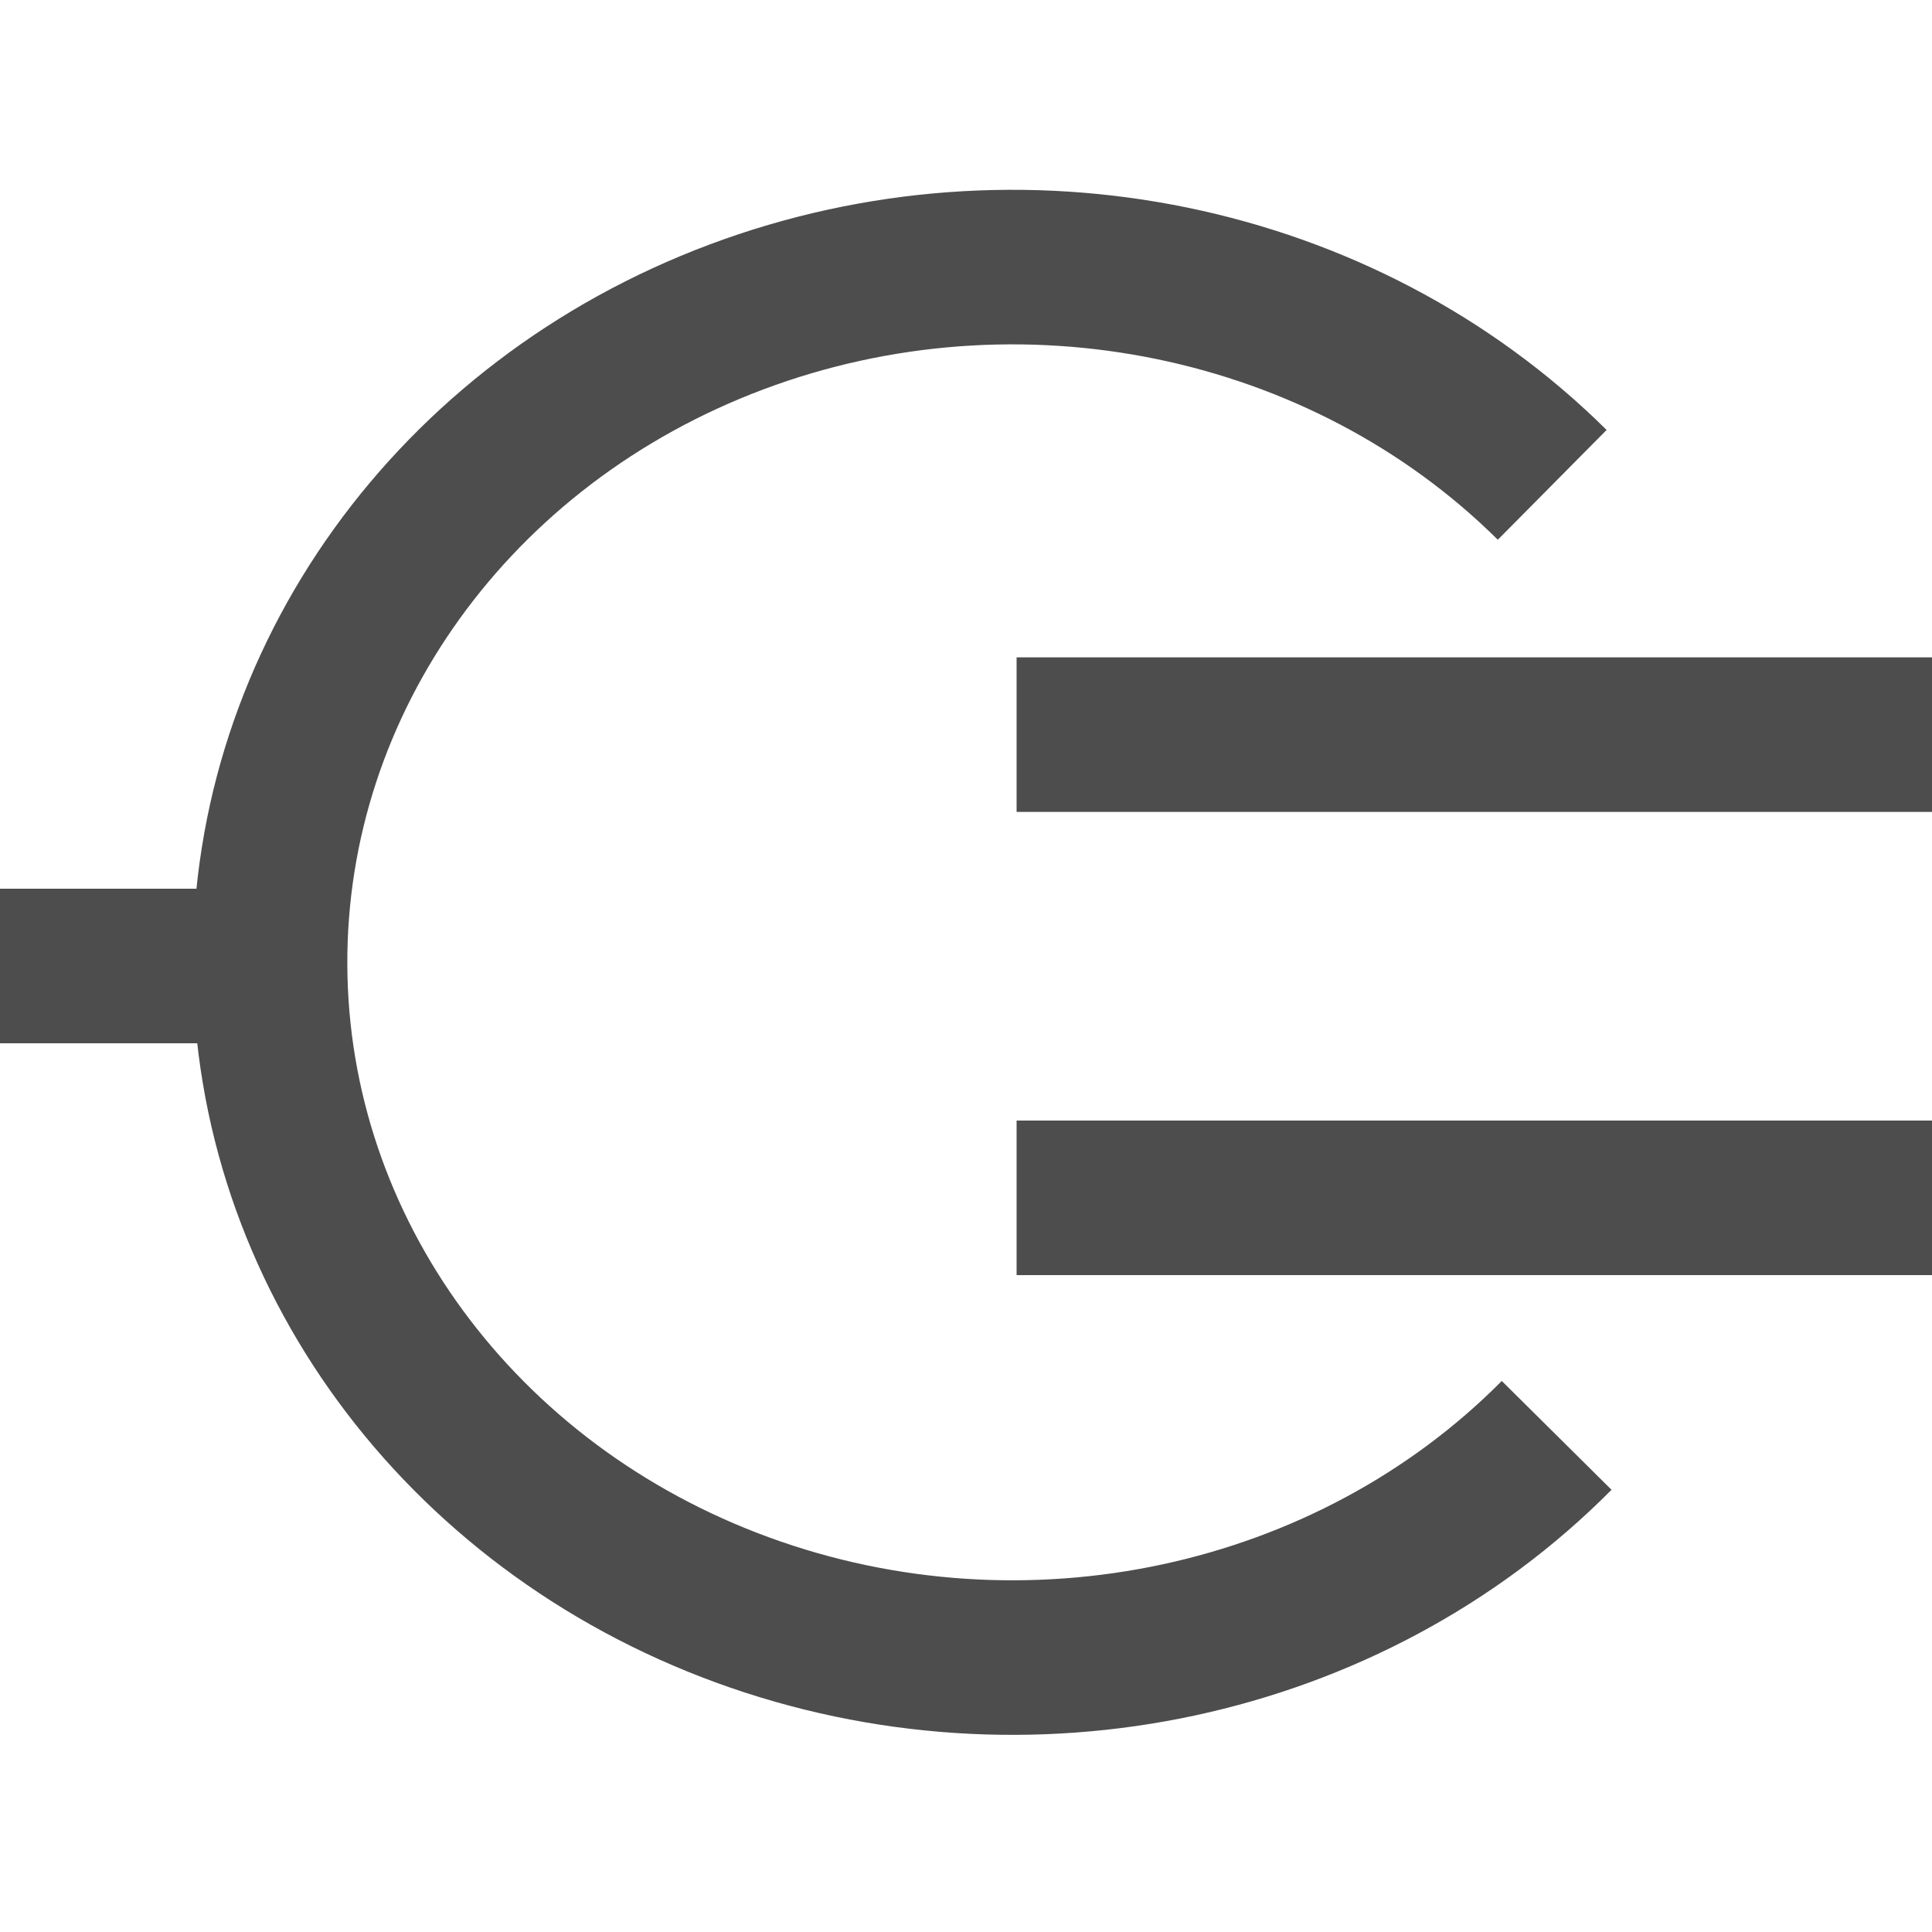
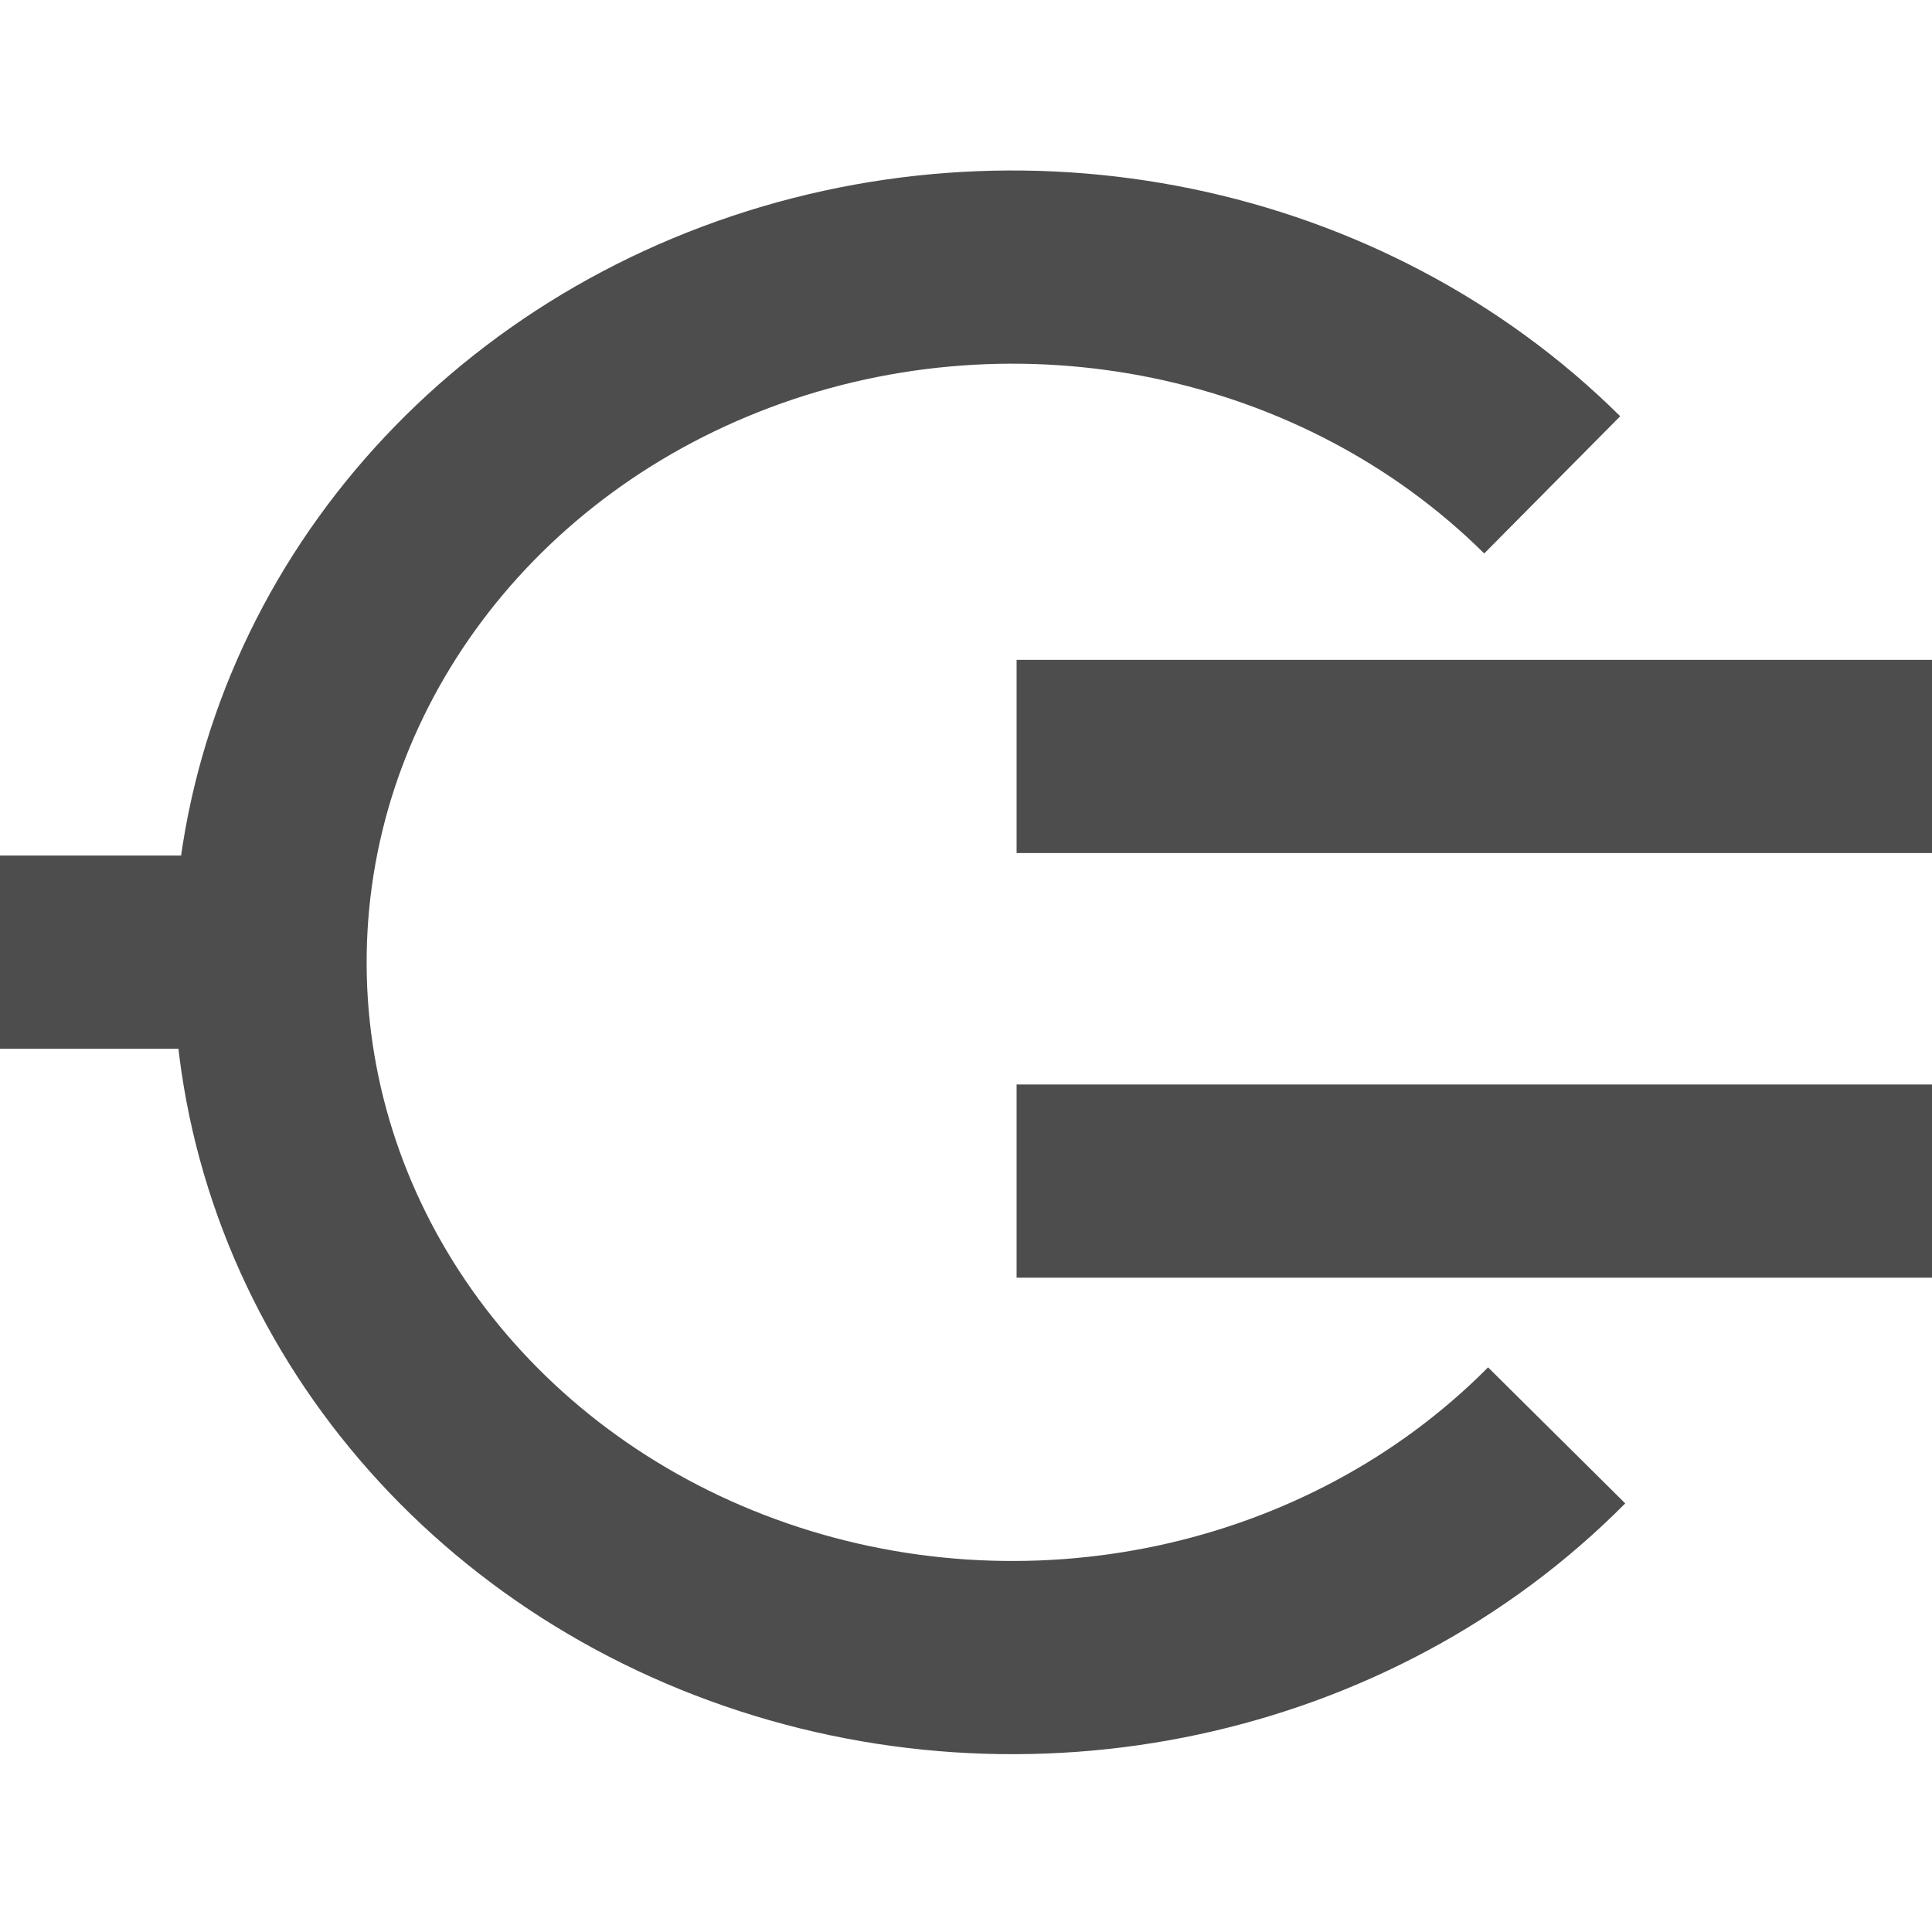
<svg xmlns="http://www.w3.org/2000/svg" xmlns:ns1="http://www.openswatchbook.org/uri/2009/osb" width="100mm" height="100mm" viewBox="0 0 354.331 354.331" id="svg2" version="1.1">
  <defs id="defs4">
    <linearGradient id="linearGradient5623" ns1:paint="solid">
      <stop style="stop-color:#4d4d4d;stop-opacity:1;" offset="0" id="stop5625" />
    </linearGradient>
  </defs>
  <g id="layer1" transform="translate(0,-698.0315)" style="display:inline">
-     <path style="opacity:1;fill:none;fill-opacity:1;fill-rule:nonzero;stroke:#4d4d4d;stroke-width:28.346;stroke-linecap:butt;stroke-linejoin:bevel;stroke-miterlimit:0.2;stroke-dasharray:none;stroke-dashoffset:0;stroke-opacity:1" id="path4144" d="M 285.492,961.281 A 136.175,127.505 0 0 1 136.206,993.31 136.175,127.505 0 0 1 49.526,875.083 136.175,127.505 0 0 1 135.097,756.15 136.175,127.505 0 0 1 284.677,786.953" />
-     <rect style="opacity:1;fill:#4d4d4d;fill-opacity:1;fill-rule:nonzero;stroke:none;stroke-width:28.346;stroke-linecap:butt;stroke-linejoin:bevel;stroke-miterlimit:0.2;stroke-dasharray:none;stroke-dashoffset:0;stroke-opacity:1" id="rect4171" width="63.496" height="28.346" x="3.9063005e-07" y="861.024" rx="1.3454901e-06" ry="1.3454901e-06" />
-     <rect style="display:inline;opacity:1;fill:#4d4d4d;fill-opacity:1;fill-rule:nonzero;stroke:none;stroke-width:28.346;stroke-linecap:butt;stroke-linejoin:bevel;stroke-miterlimit:0.2;stroke-dasharray:none;stroke-dashoffset:0;stroke-opacity:1" id="rect4171-3" width="168.552" height="28.346" x="186.445" y="818.591" rx="1.3454901e-06" ry="1.3454901e-06" />
-     <rect style="display:inline;opacity:1;fill:#4d4d4d;fill-opacity:1;fill-rule:nonzero;stroke:none;stroke-width:28.346;stroke-linecap:butt;stroke-linejoin:bevel;stroke-miterlimit:0.2;stroke-dasharray:none;stroke-dashoffset:0;stroke-opacity:1" id="rect4171-0" width="169.561" height="28.346" x="186.445" y="903.543" rx="1.3454901e-06" ry="1.3454901e-06" />
+     <path style="opacity:1;fill:none;fill-opacity:1;fill-rule:nonzero;stroke:#4d4d4d;stroke-width:35.433;stroke-linecap:butt;stroke-linejoin:bevel;stroke-miterlimit:0.2;stroke-dasharray:none;stroke-dashoffset:0;stroke-opacity:1" id="path4144" d="M 285.492,961.281 A 136.175,127.505 0 0 1 136.206,993.31 136.175,127.505 0 0 1 49.526,875.083 136.175,127.505 0 0 1 135.097,756.15 136.175,127.505 0 0 1 284.677,786.953" />
+     <rect style="opacity:1;fill:#4d4d4d;fill-opacity:1;fill-rule:nonzero;stroke:none;stroke-width:28.346;stroke-linecap:butt;stroke-linejoin:bevel;stroke-miterlimit:0.2;stroke-dasharray:none;stroke-dashoffset:0;stroke-opacity:1" id="rect4171" width="52.096" height="35.433" x="3.9063005e-07" y="854.937" rx="1.3454901e-06" ry="1.3454901e-06" />
+     <rect style="display:inline;opacity:1;fill:#4d4d4d;fill-opacity:1;fill-rule:nonzero;stroke:none;stroke-width:28.346;stroke-linecap:butt;stroke-linejoin:bevel;stroke-miterlimit:0.2;stroke-dasharray:none;stroke-dashoffset:0;stroke-opacity:1" id="rect4171-3" width="168.552" height="35.433" x="186.445" y="819.049" rx="1.3454901e-06" ry="1.3454901e-06" />
+     <rect style="display:inline;opacity:1;fill:#4d4d4d;fill-opacity:1;fill-rule:nonzero;stroke:none;stroke-width:28.346;stroke-linecap:butt;stroke-linejoin:bevel;stroke-miterlimit:0.2;stroke-dasharray:none;stroke-dashoffset:0;stroke-opacity:1" id="rect4171-0" width="169.561" height="35.433" x="186.445" y="896.929" rx="1.3454901e-06" ry="1.3454901e-06" />
  </g>
</svg>
